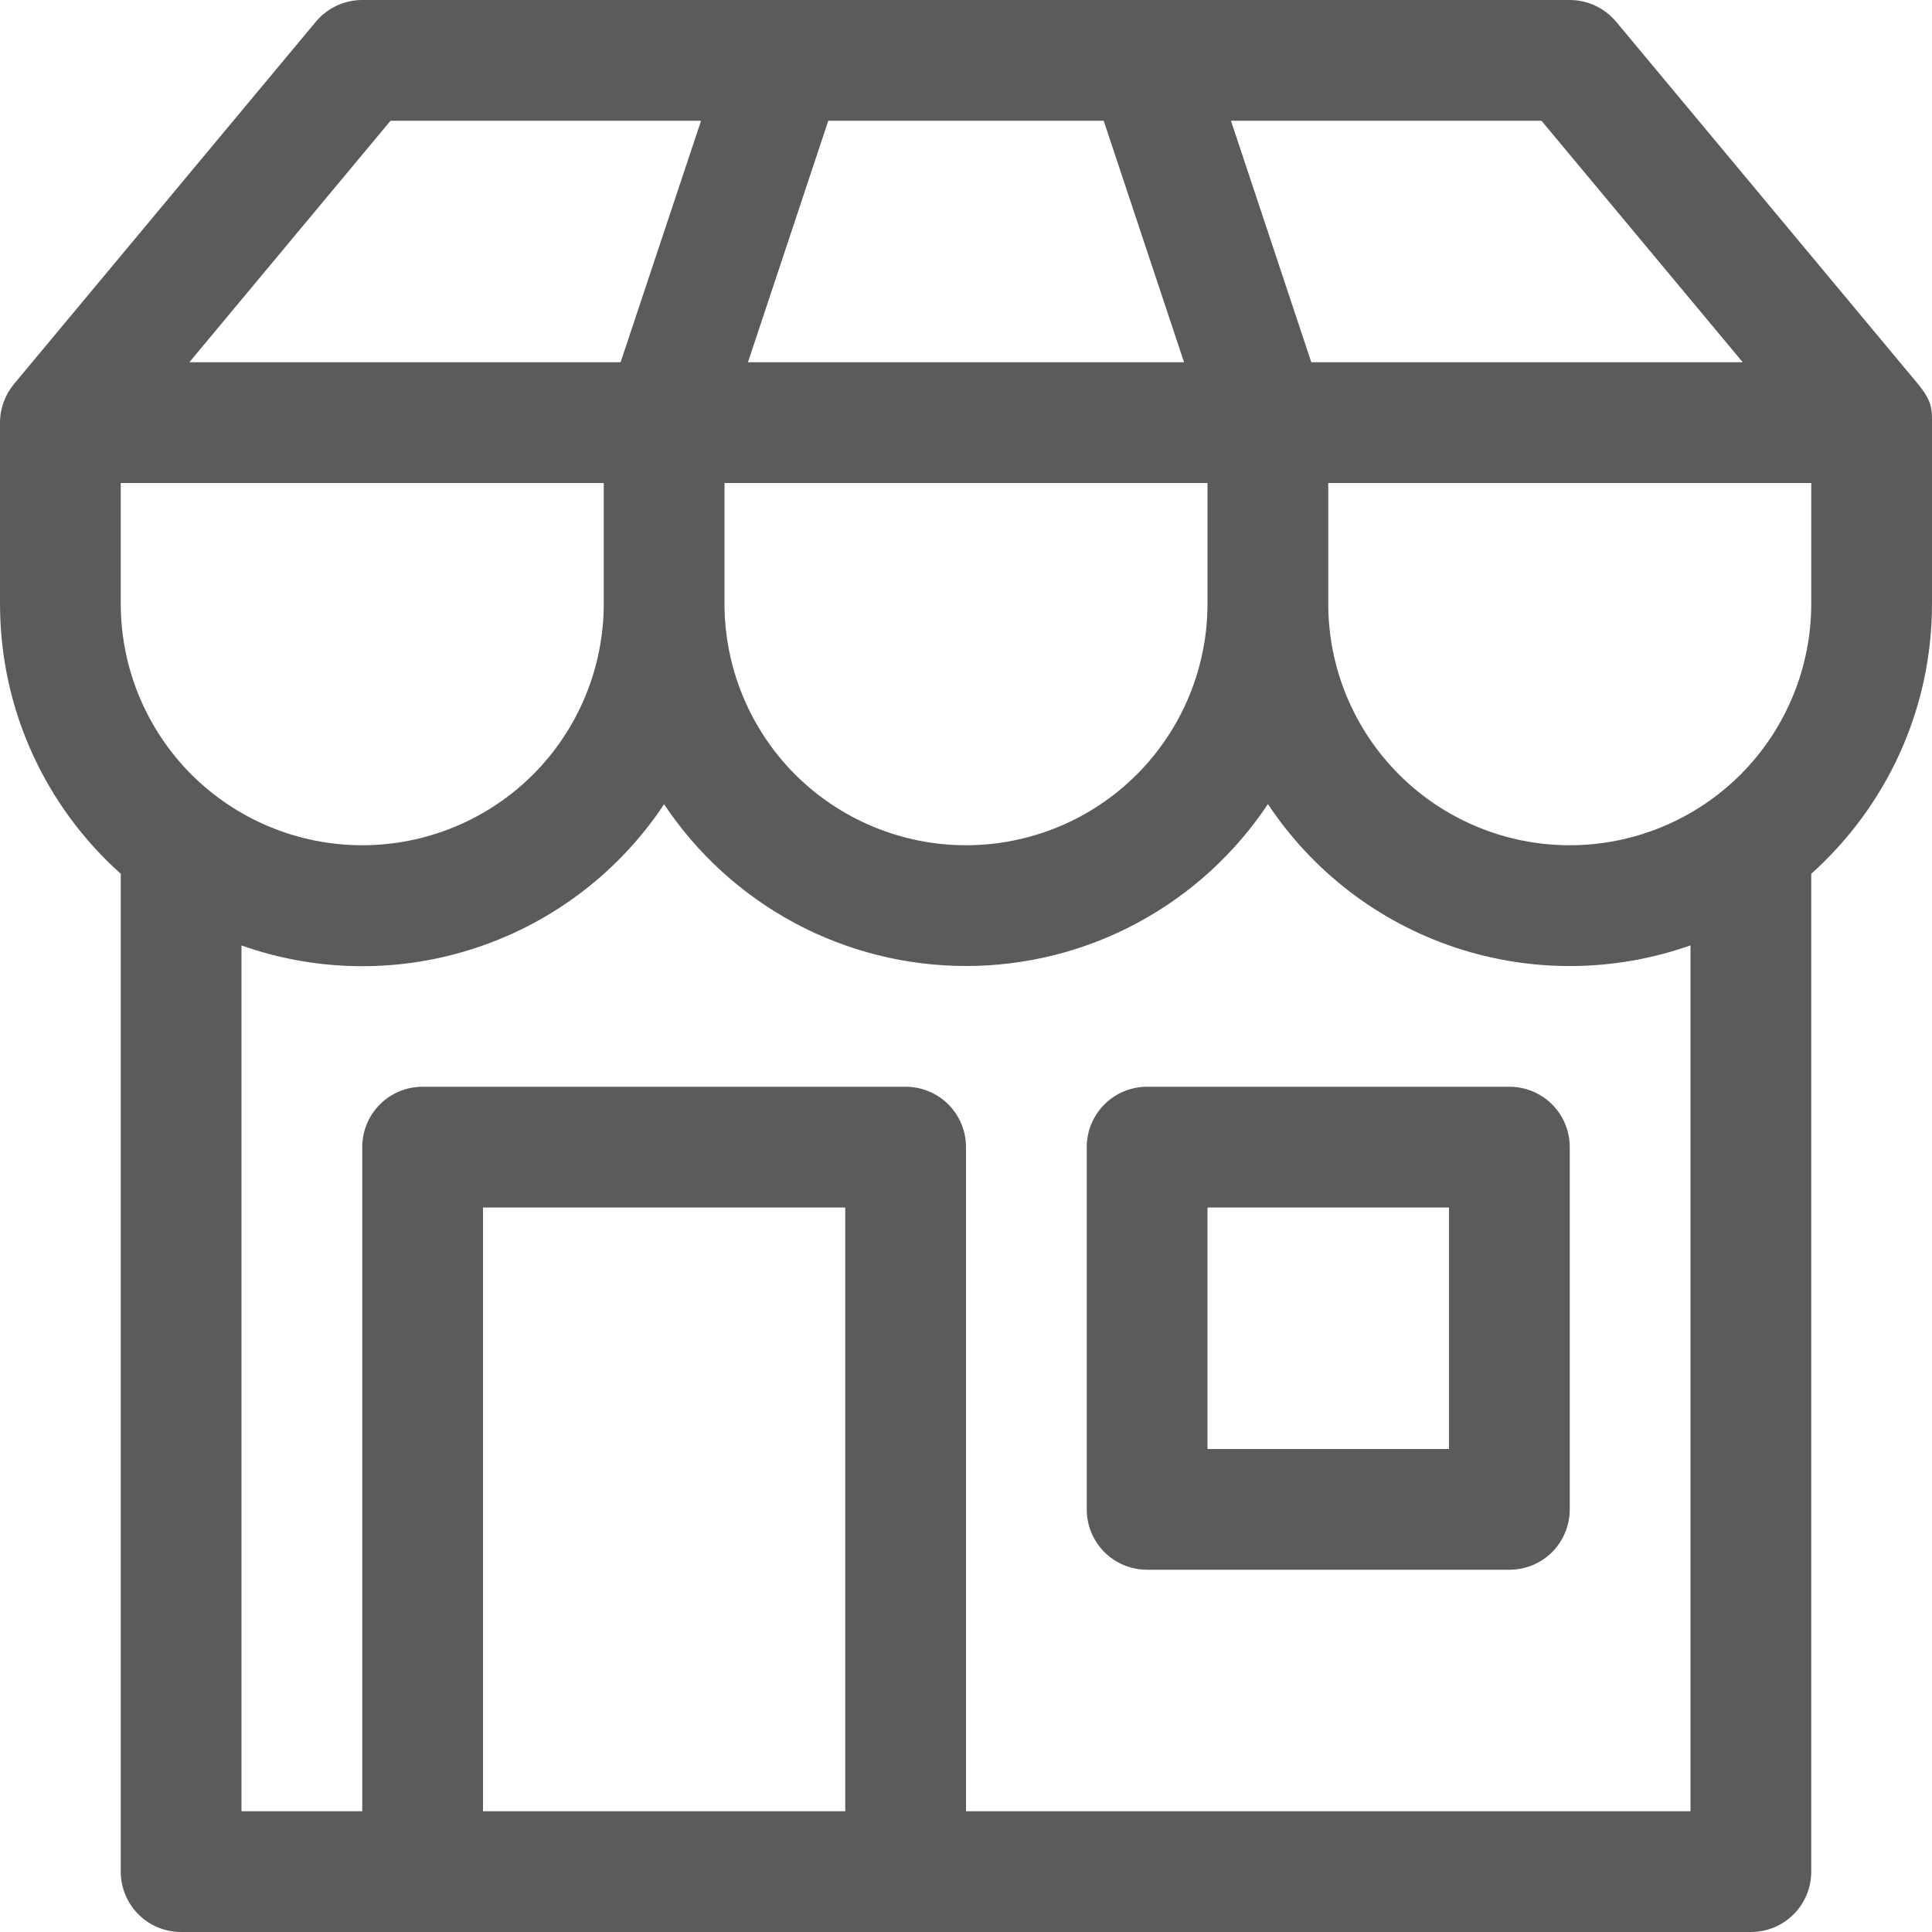
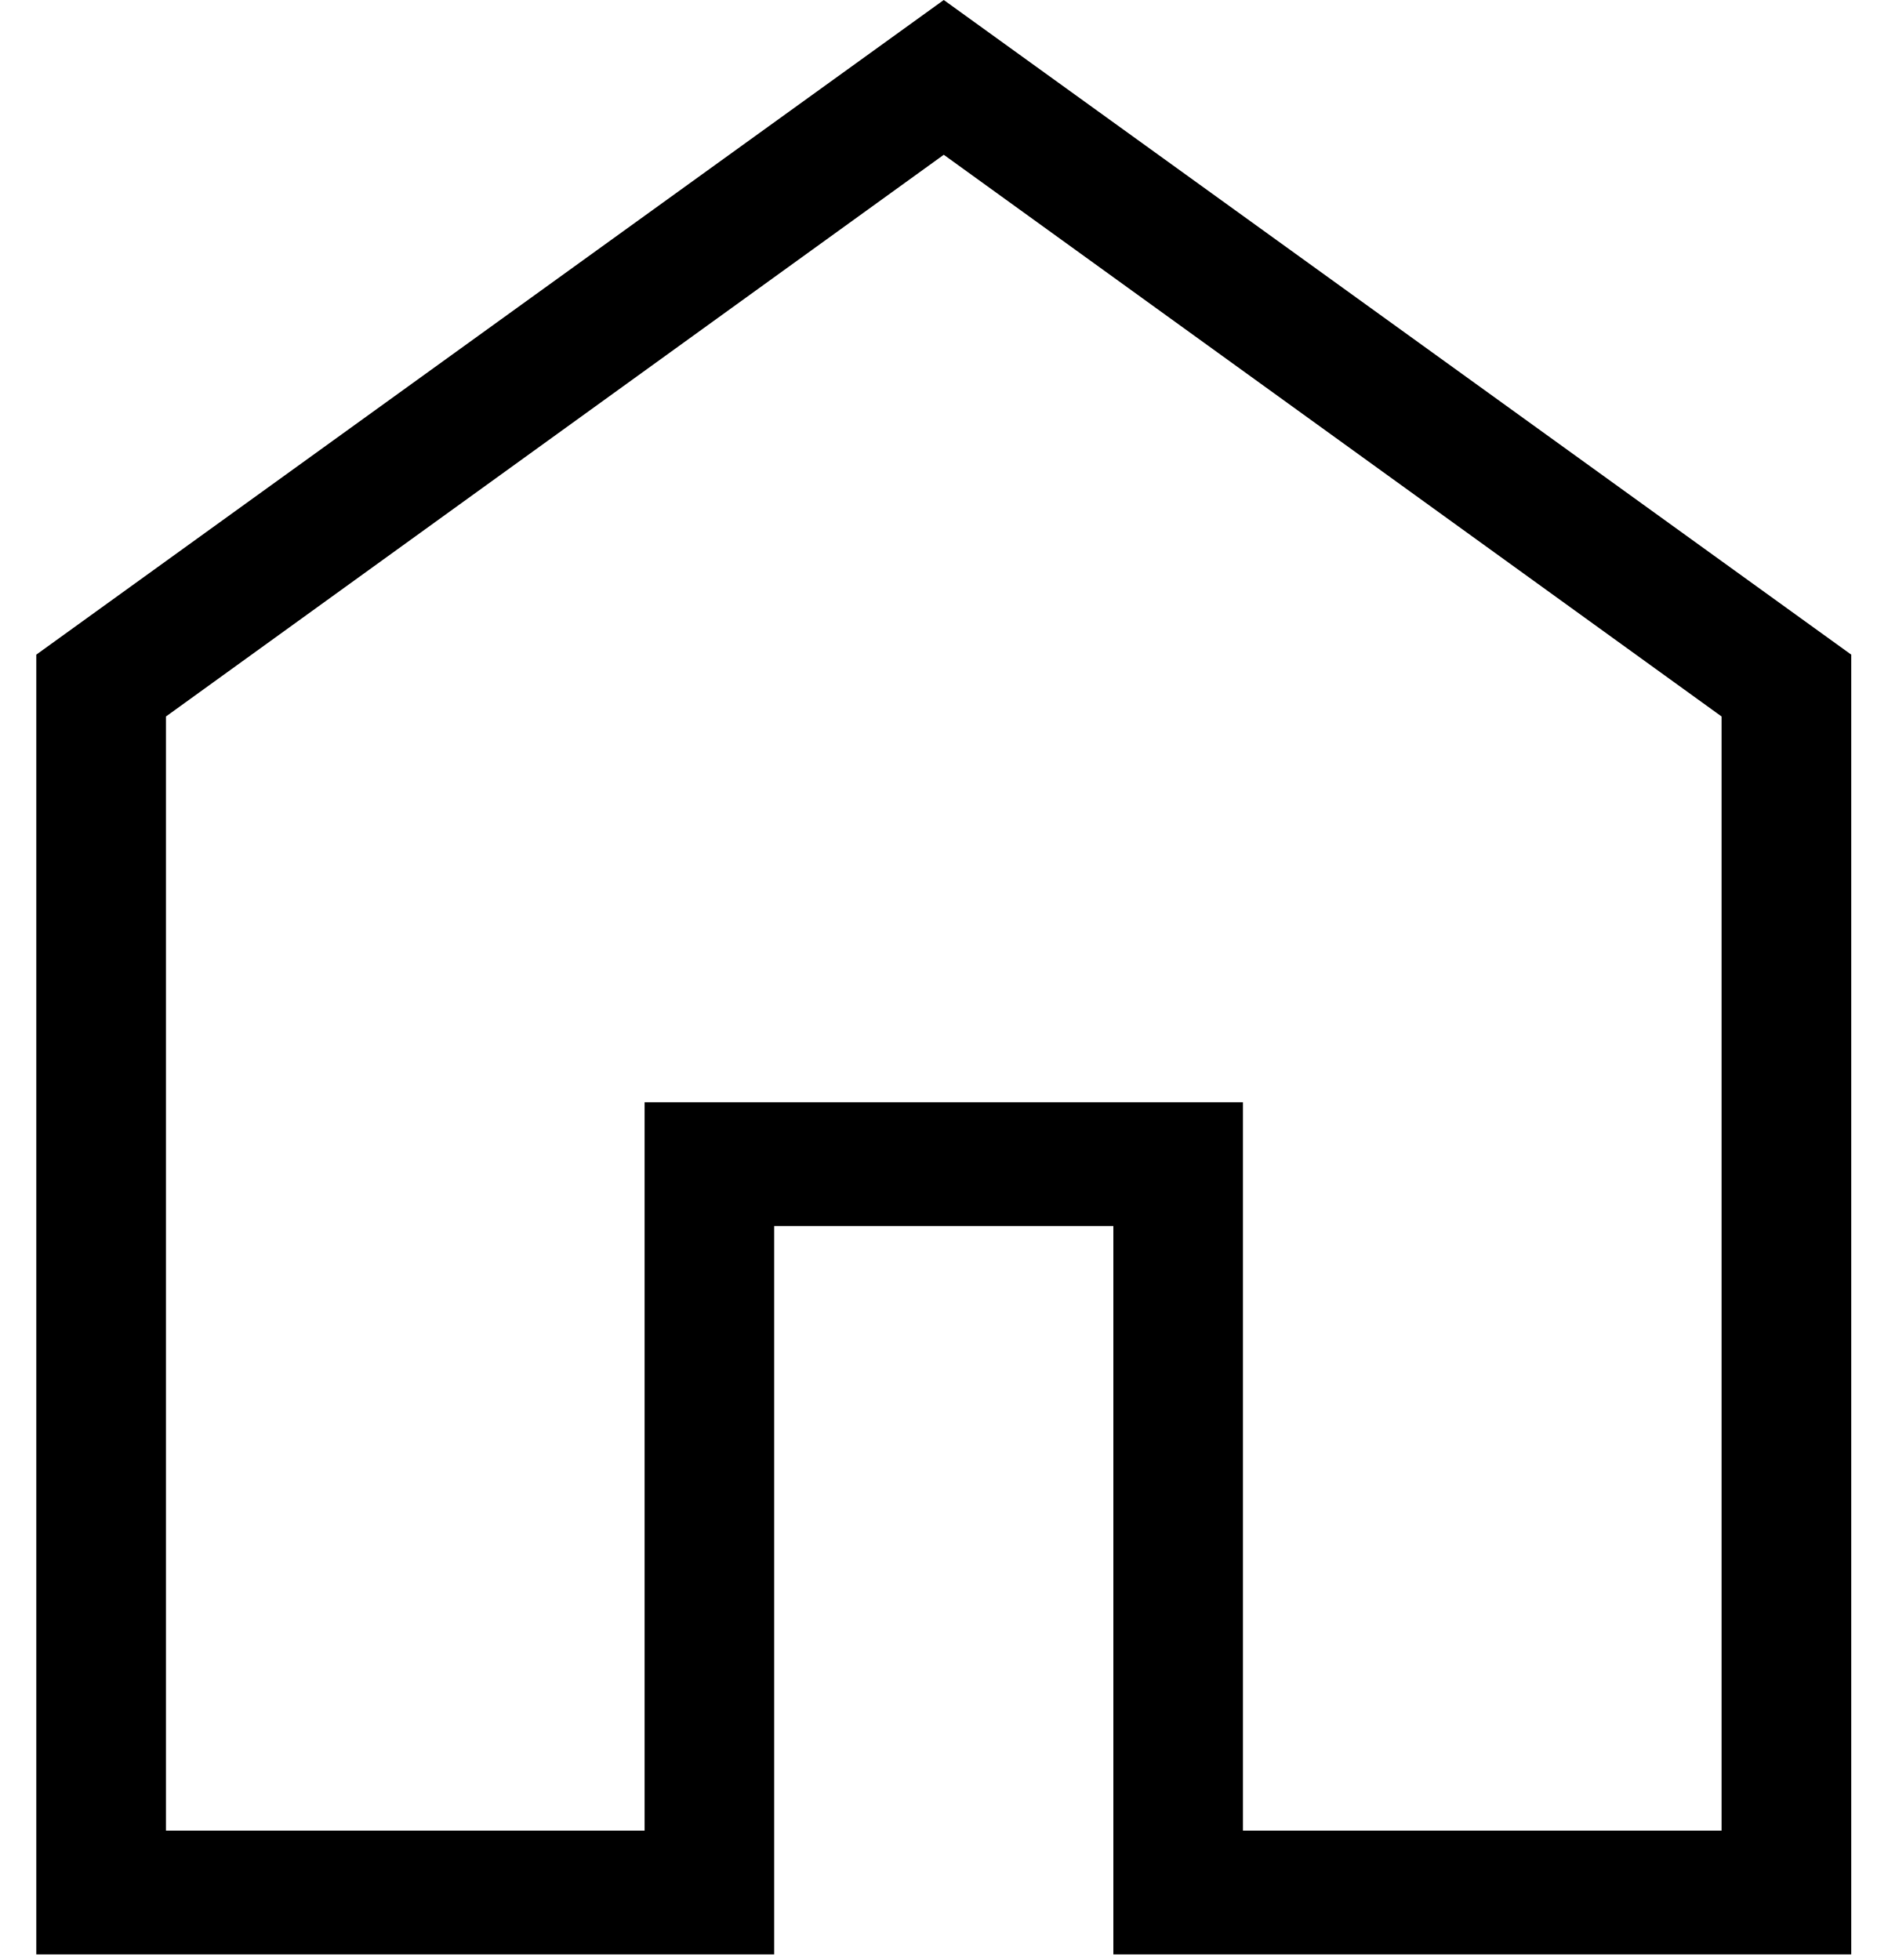
- <svg xmlns="http://www.w3.org/2000/svg" width="22" height="22" viewBox="0 0 22 22" fill="none">
-   <path d="M12.375 13.062V17.188C12.375 17.37 12.447 17.545 12.576 17.674C12.705 17.803 12.88 17.875 13.062 17.875H17.188C17.37 17.875 17.545 17.803 17.674 17.674C17.803 17.545 17.875 17.37 17.875 17.188V13.062C17.875 12.88 17.803 12.705 17.674 12.576C17.545 12.447 17.37 12.375 17.188 12.375H13.062C12.88 12.375 12.705 12.447 12.576 12.576C12.447 12.705 12.375 12.88 12.375 13.062ZM13.75 16.5V13.75H16.5V16.5H13.75ZM4.125 0C4.024 3.77851e-05 3.925 0.022 3.833 0.065C3.742 0.108 3.661 0.17 3.597 0.247L0.16 4.372C0.057 4.496 7.23571e-05 4.652 0 4.812V6.875C0 8.096 0.531 9.195 1.375 9.95V21.312C1.375 21.495 1.447 21.67 1.576 21.799C1.705 21.928 1.88 22 2.062 22H19.938C20.12 22 20.295 21.928 20.424 21.799C20.553 21.67 20.625 21.495 20.625 21.312V9.95C21.469 9.193 22 8.096 22 6.875V4.788C22 4.664 22 4.565 21.84 4.372L18.403 0.247C18.338 0.17 18.258 0.108 18.166 0.065C18.075 0.022 17.976 3.77851e-05 17.875 0H4.125ZM4.125 9.625C3.396 9.625 2.696 9.335 2.18 8.82C1.665 8.304 1.375 7.604 1.375 6.875V5.5H6.875V6.875C6.875 7.604 6.585 8.304 6.07 8.82C5.554 9.335 4.854 9.625 4.125 9.625ZM11 9.625C10.271 9.625 9.571 9.335 9.055 8.82C8.54 8.304 8.25 7.604 8.25 6.875V5.5H13.75V6.875C13.75 7.604 13.46 8.304 12.944 8.82C12.429 9.335 11.729 9.625 11 9.625ZM17.875 9.625C17.146 9.625 16.446 9.335 15.931 8.82C15.415 8.304 15.125 7.604 15.125 6.875V5.5H20.625V6.875C20.625 7.604 20.335 8.304 19.82 8.82C19.304 9.335 18.604 9.625 17.875 9.625ZM4.125 20.625H2.75V10.766C3.617 11.073 4.561 11.081 5.433 10.789C6.305 10.498 7.054 9.924 7.562 9.158C7.939 9.724 8.45 10.189 9.05 10.511C9.65 10.832 10.319 11 11 11C11.681 11 12.351 10.832 12.95 10.51C13.55 10.188 14.061 9.723 14.438 9.156C14.946 9.922 15.695 10.497 16.567 10.788C17.439 11.079 18.383 11.071 19.25 10.765V20.625H11V13.062C11 12.88 10.928 12.705 10.799 12.576C10.67 12.447 10.495 12.375 10.312 12.375H4.812C4.63 12.375 4.455 12.447 4.326 12.576C4.197 12.705 4.125 12.88 4.125 13.062V20.625ZM7.067 4.125H2.156L4.447 1.375H7.983L7.067 4.125ZM13.483 4.125H8.517L9.432 1.375H12.568L13.483 4.125ZM14.932 4.125L14.017 1.375H17.553L19.845 4.125H14.932ZM5.5 20.625V13.75H9.625V20.625H5.5Z" fill="#5B5B5B" />
+ <svg xmlns="http://www.w3.org/2000/svg" width="26" height="27" viewBox="0 0 26 27" fill="none">
+   <path d="M2.286 25.218H8.879V15.184H17.121V25.218H23.714V9.87L13 2.132L2.286 9.87V25.218ZM0.5 26.923V9.018L13 0L25.5 9.018V26.923H15.336V16.889H10.664V26.923H0.5Z" fill="black" />
</svg>
